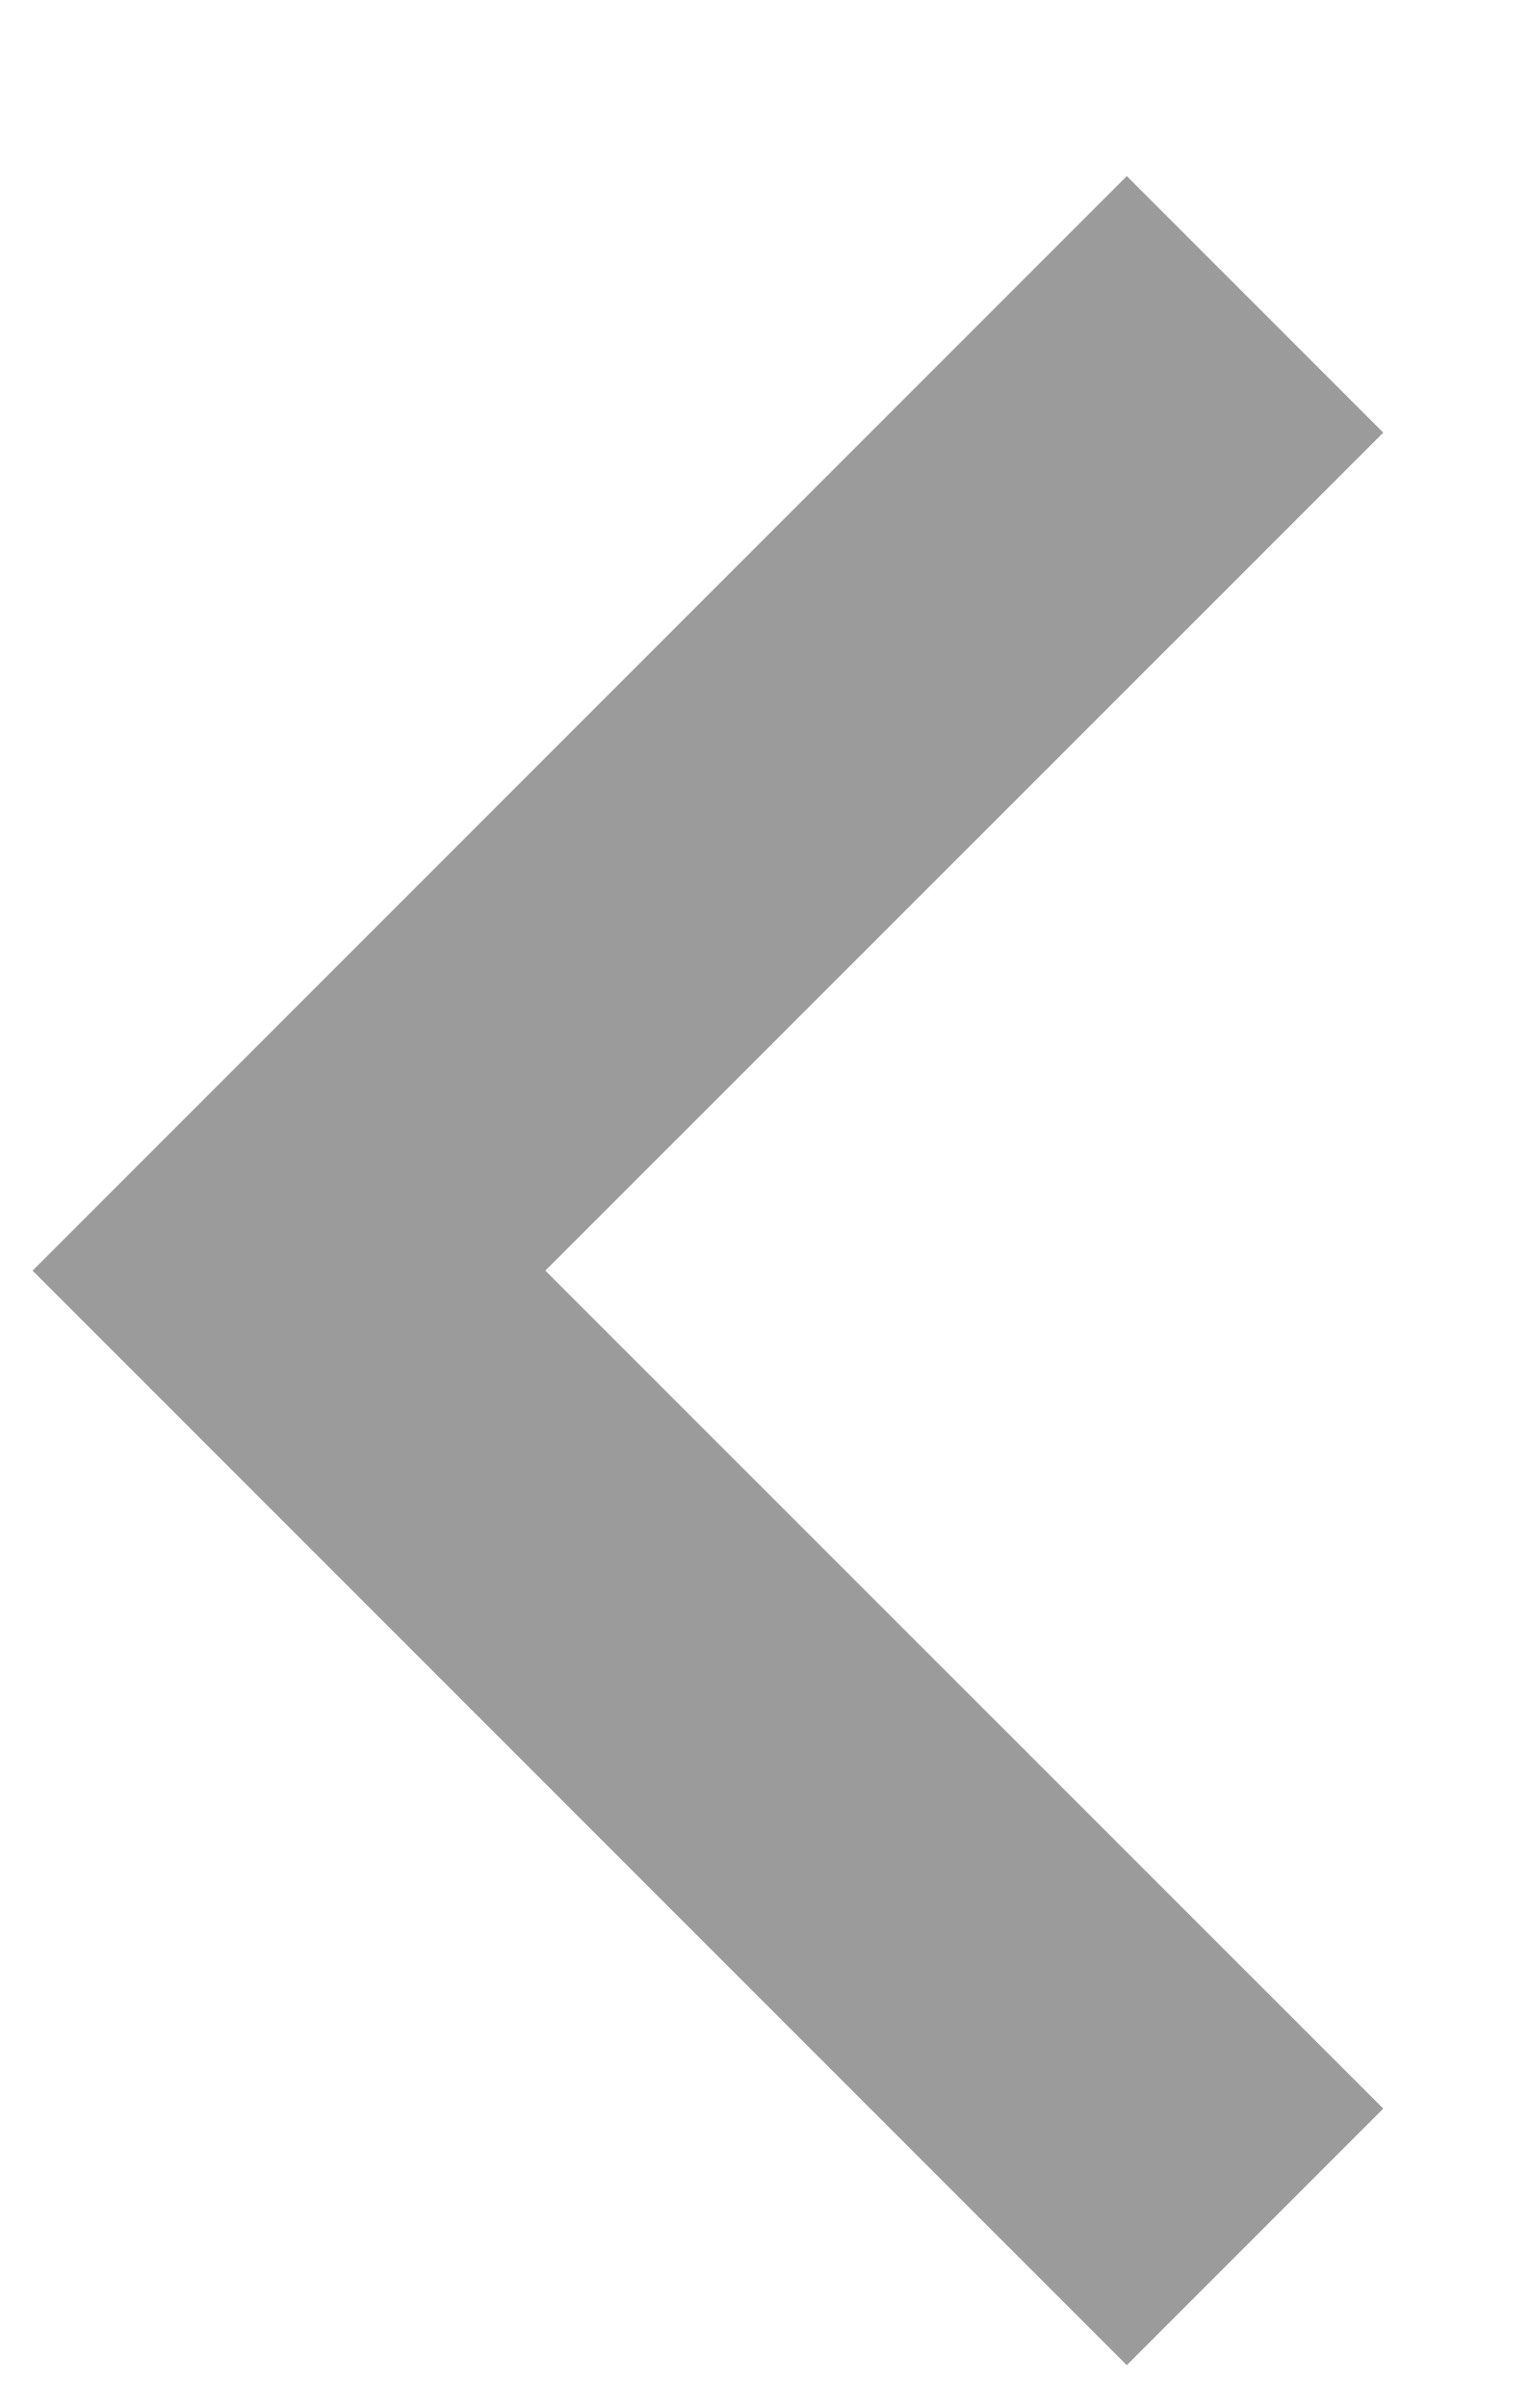
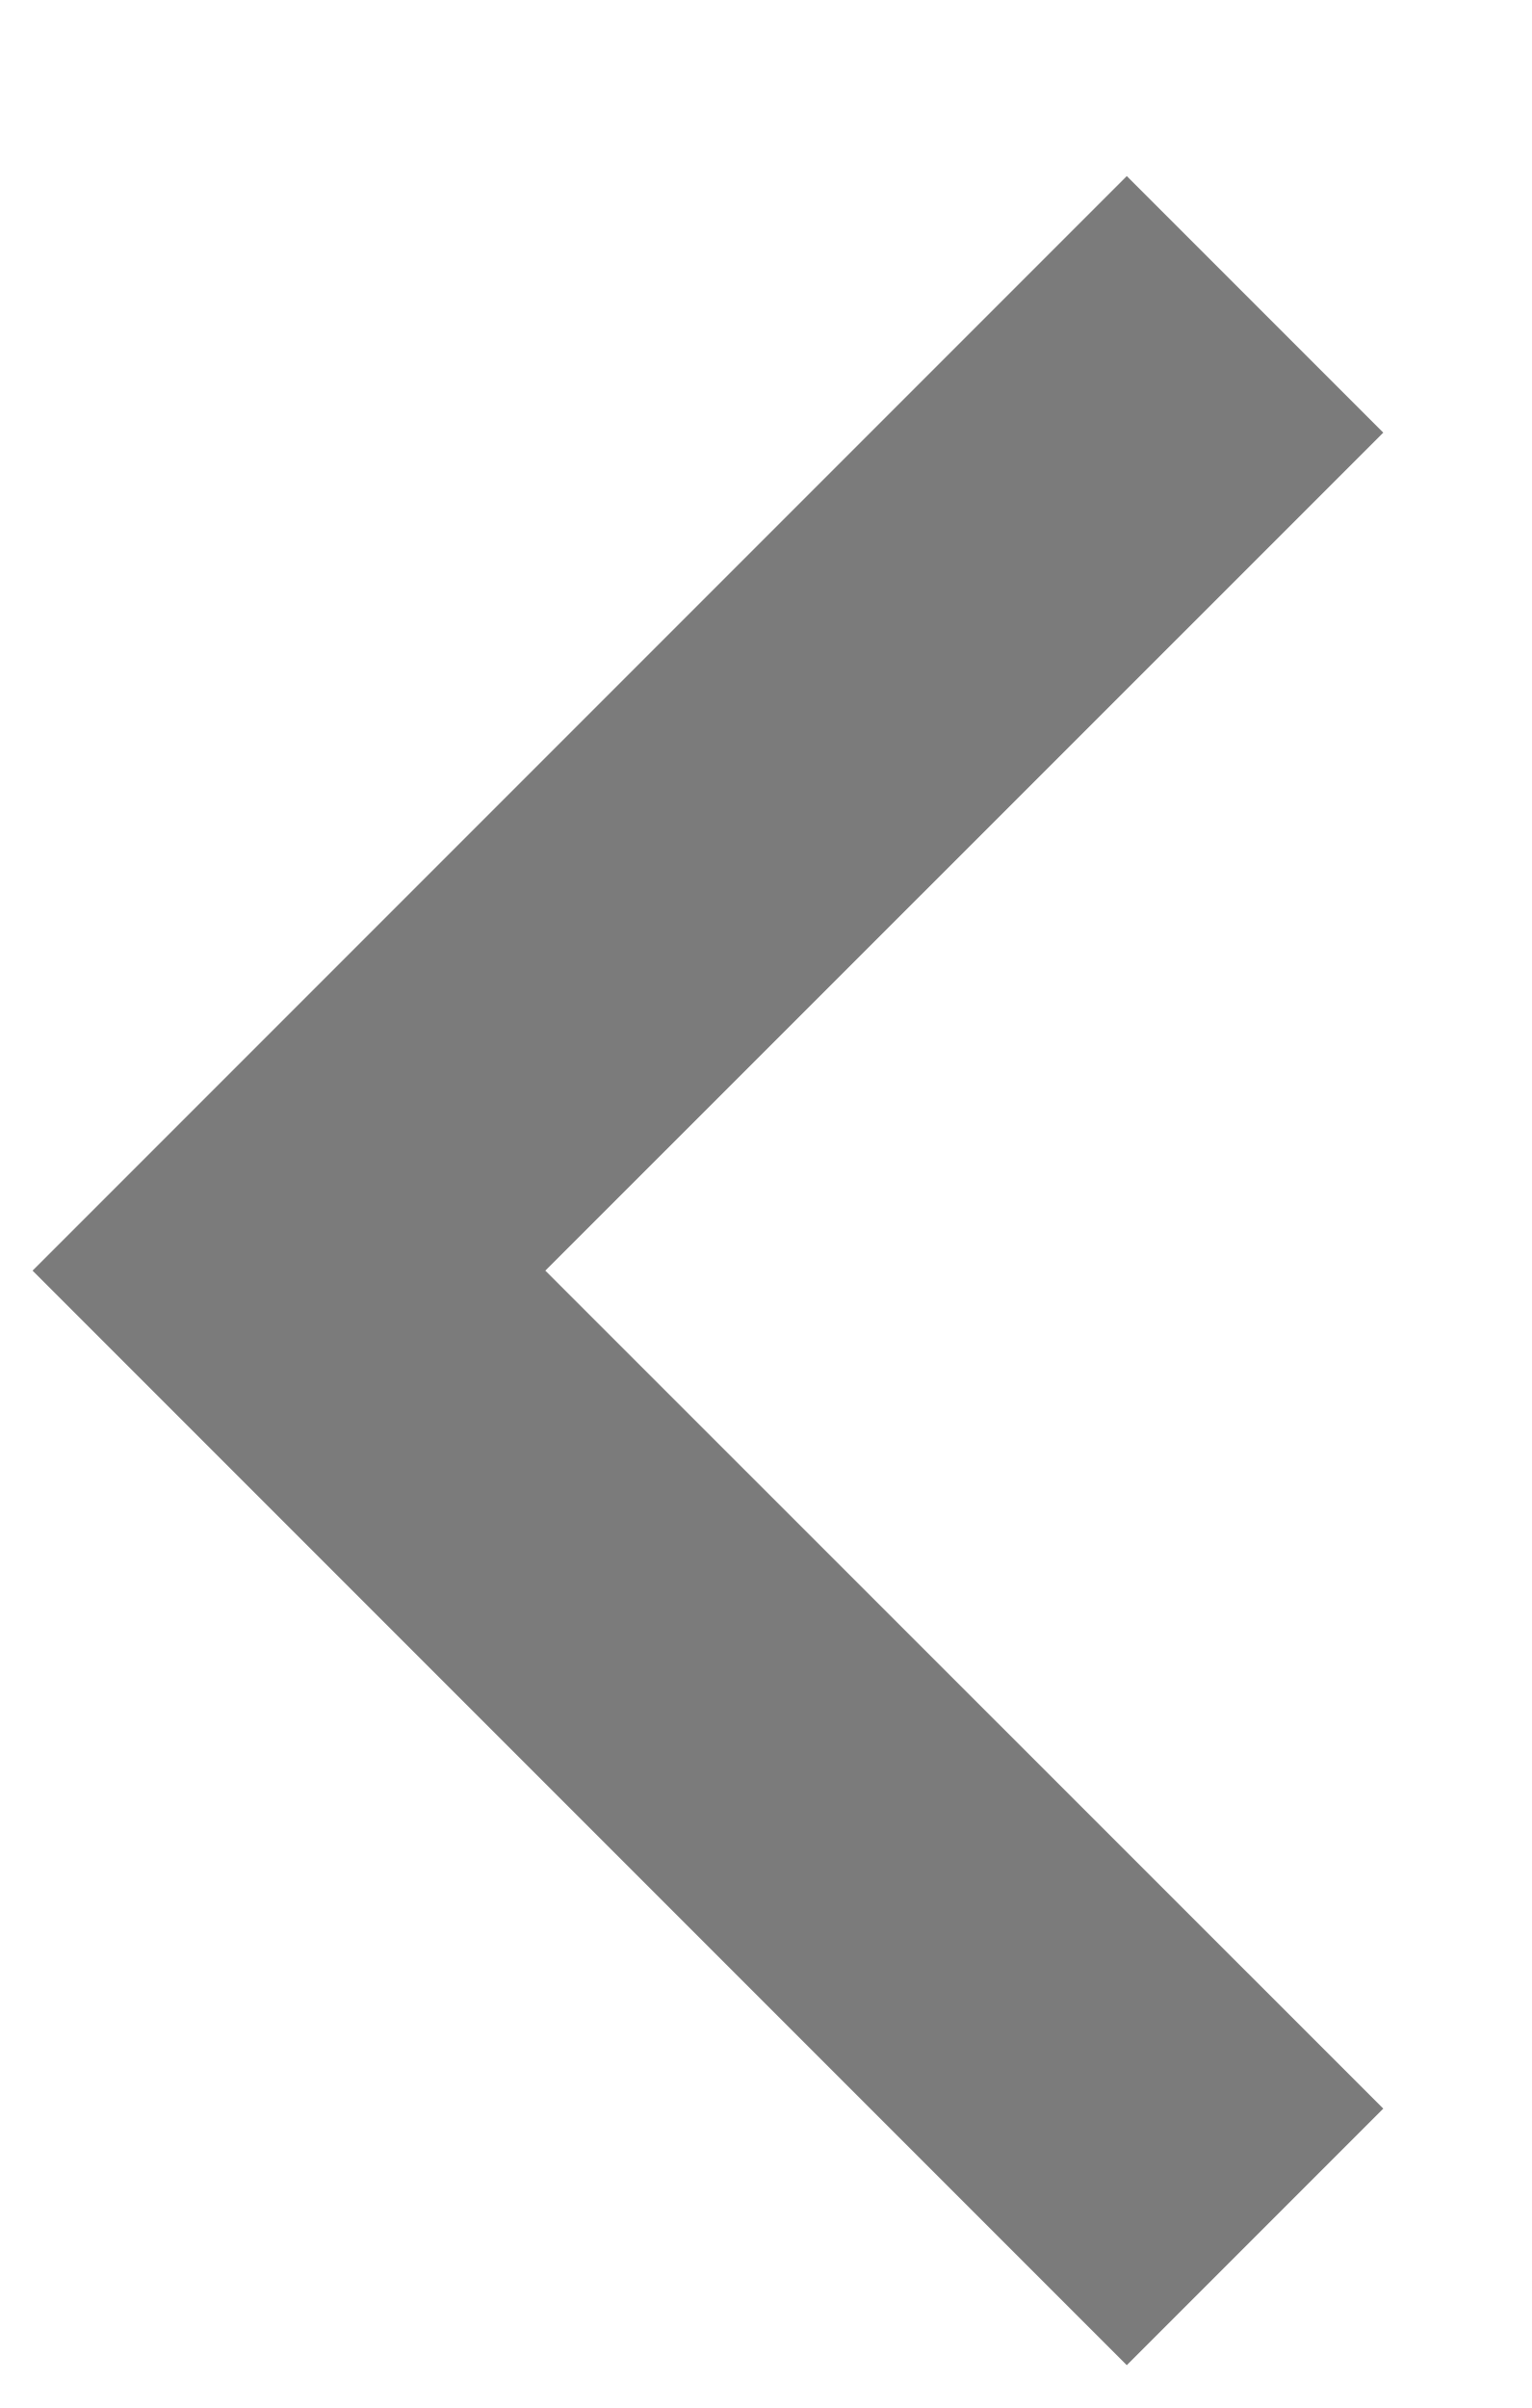
<svg xmlns="http://www.w3.org/2000/svg" width="7px" height="11px" viewBox="0 0 7 11" version="1.1">
  <defs />
  <g id="Page-1" stroke="none" stroke-width="1" fill="none" fill-rule="evenodd">
-     <g id="01-block-lists" transform="translate(-477, -821)" fill="#9B9B9B">
+     <g id="01-block-lists" transform="translate(-477, -821)" fill="#7B7B7B">
      <polygon id="keyboard-arrow-right---MaterialIcons-Regular" transform="translate(480.2344, 826.8047) rotate(-180) translate(-480.2344, -826.8047) " points="477.148 830.633 480.977 826.805 477.148 822.977 478.32 821.805 483.32 826.805 478.32 831.805" />
    </g>
  </g>
</svg>
